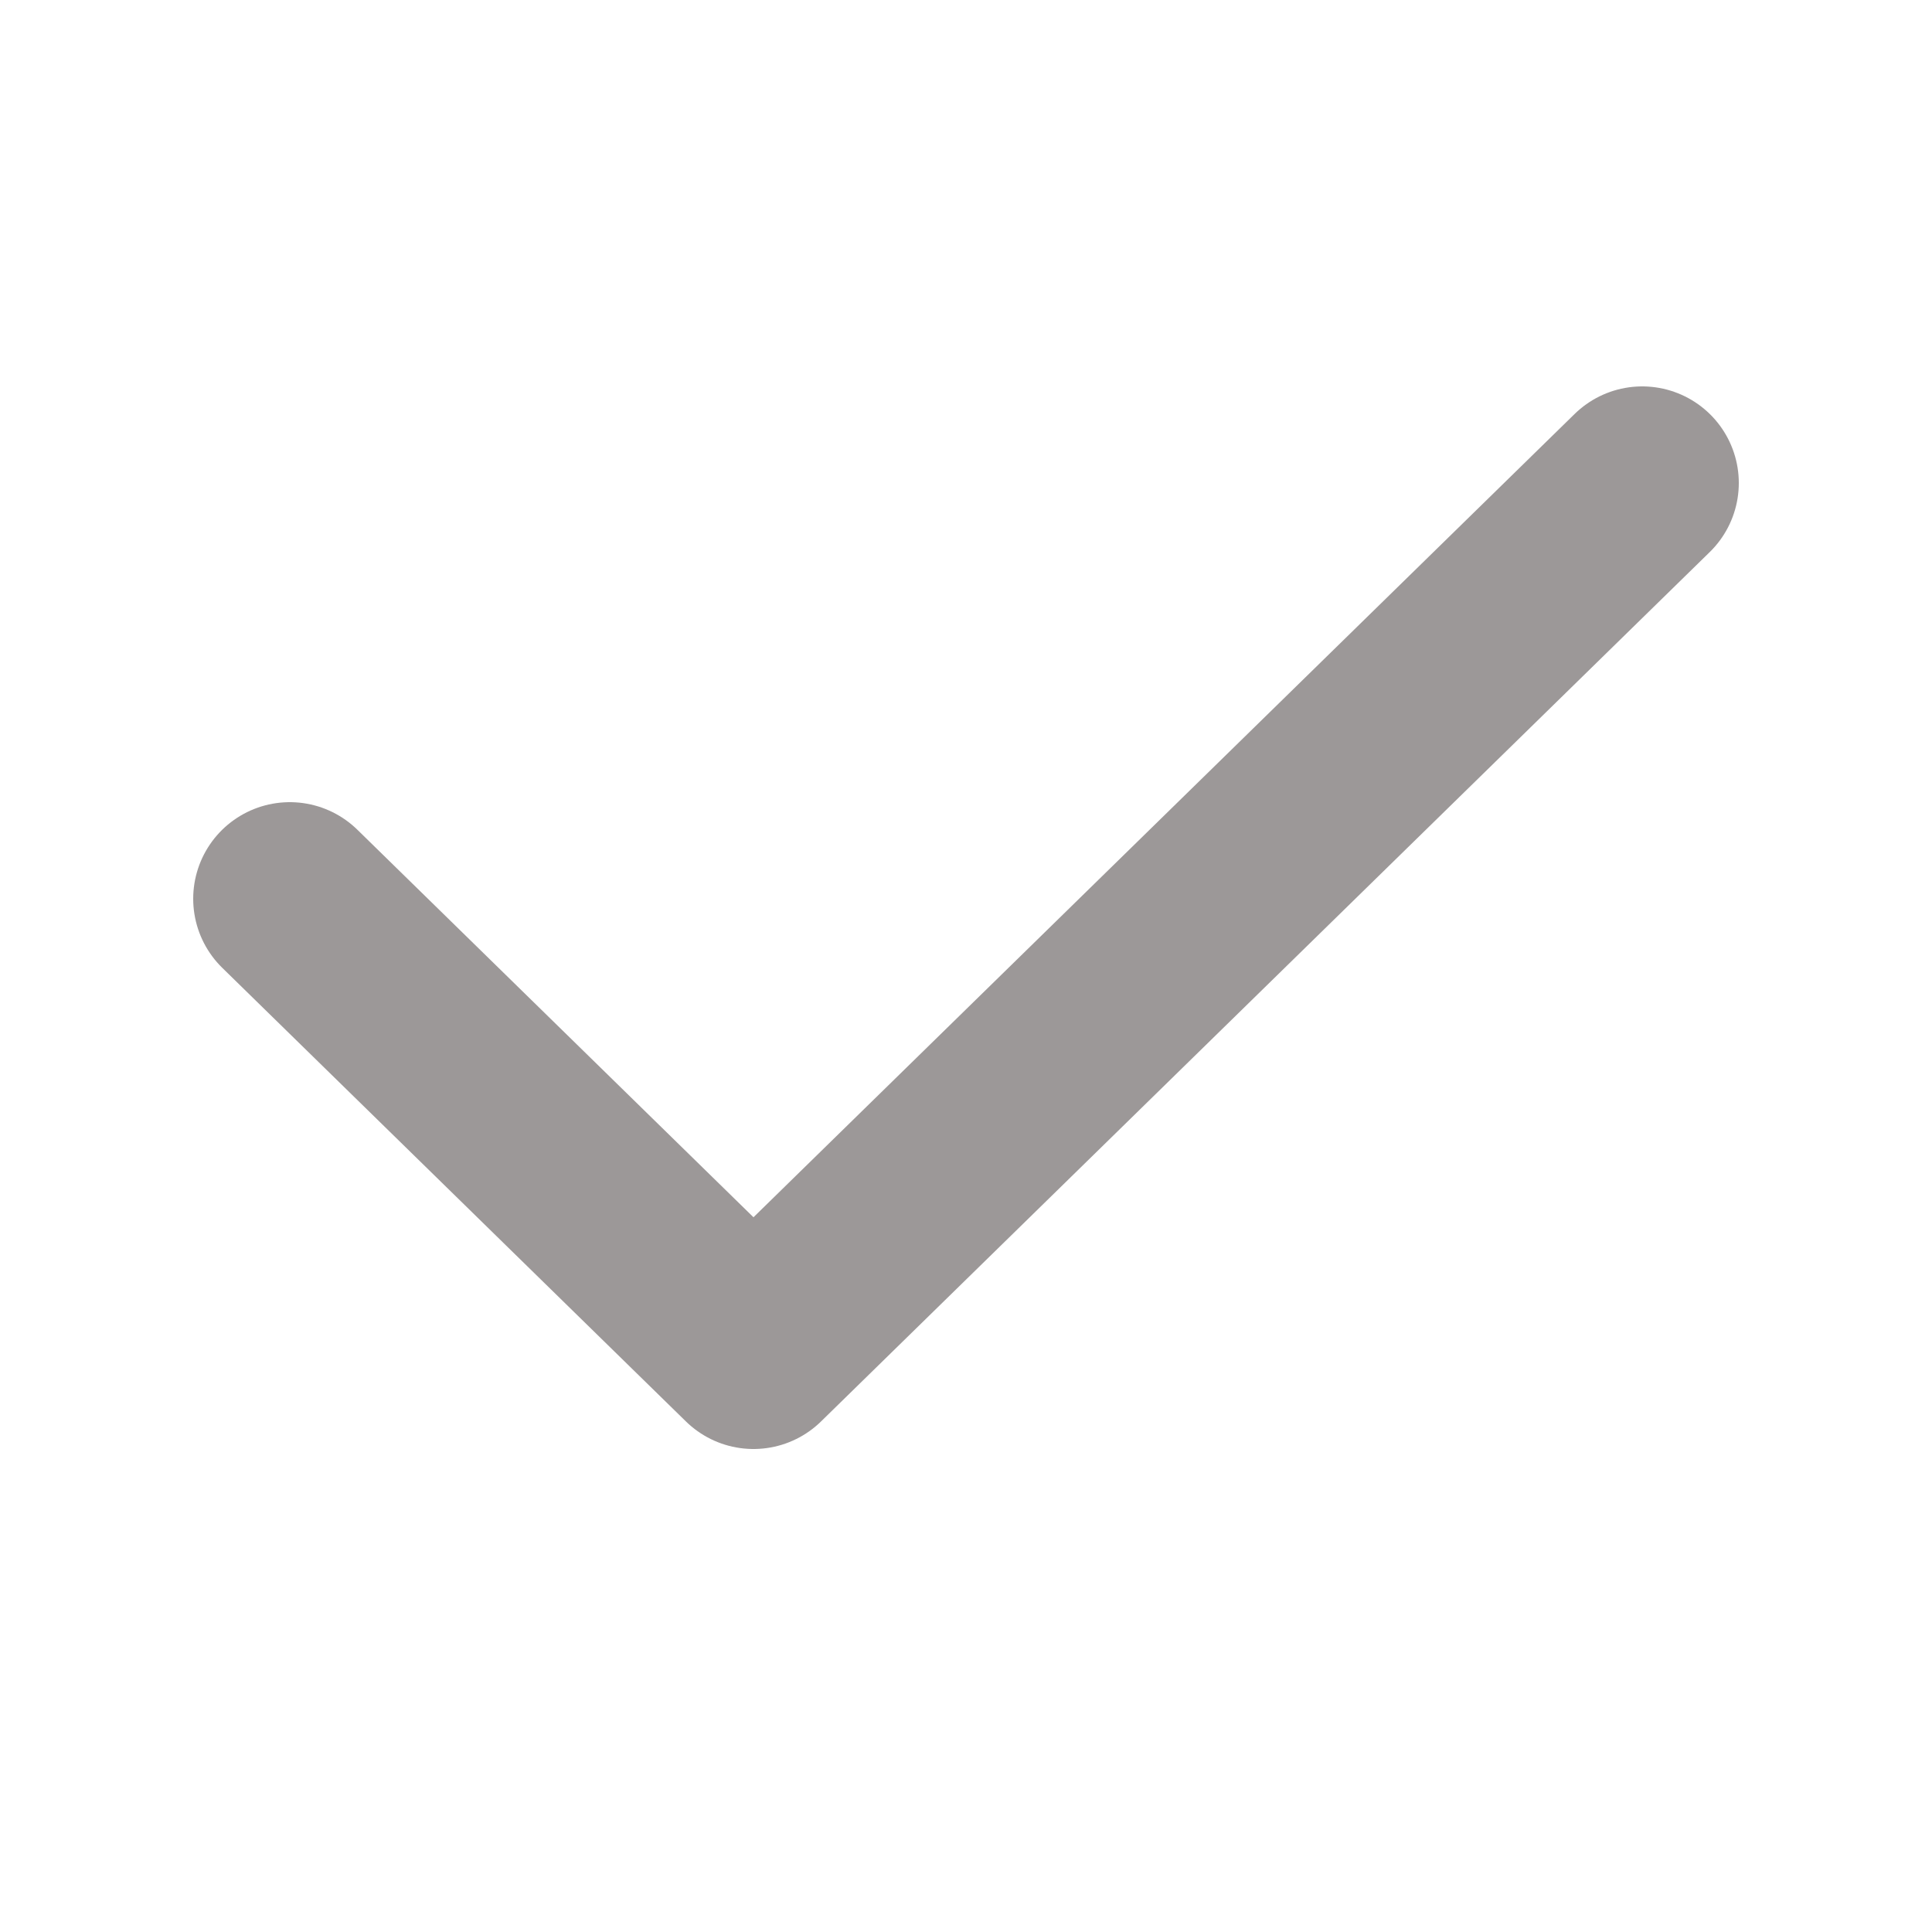
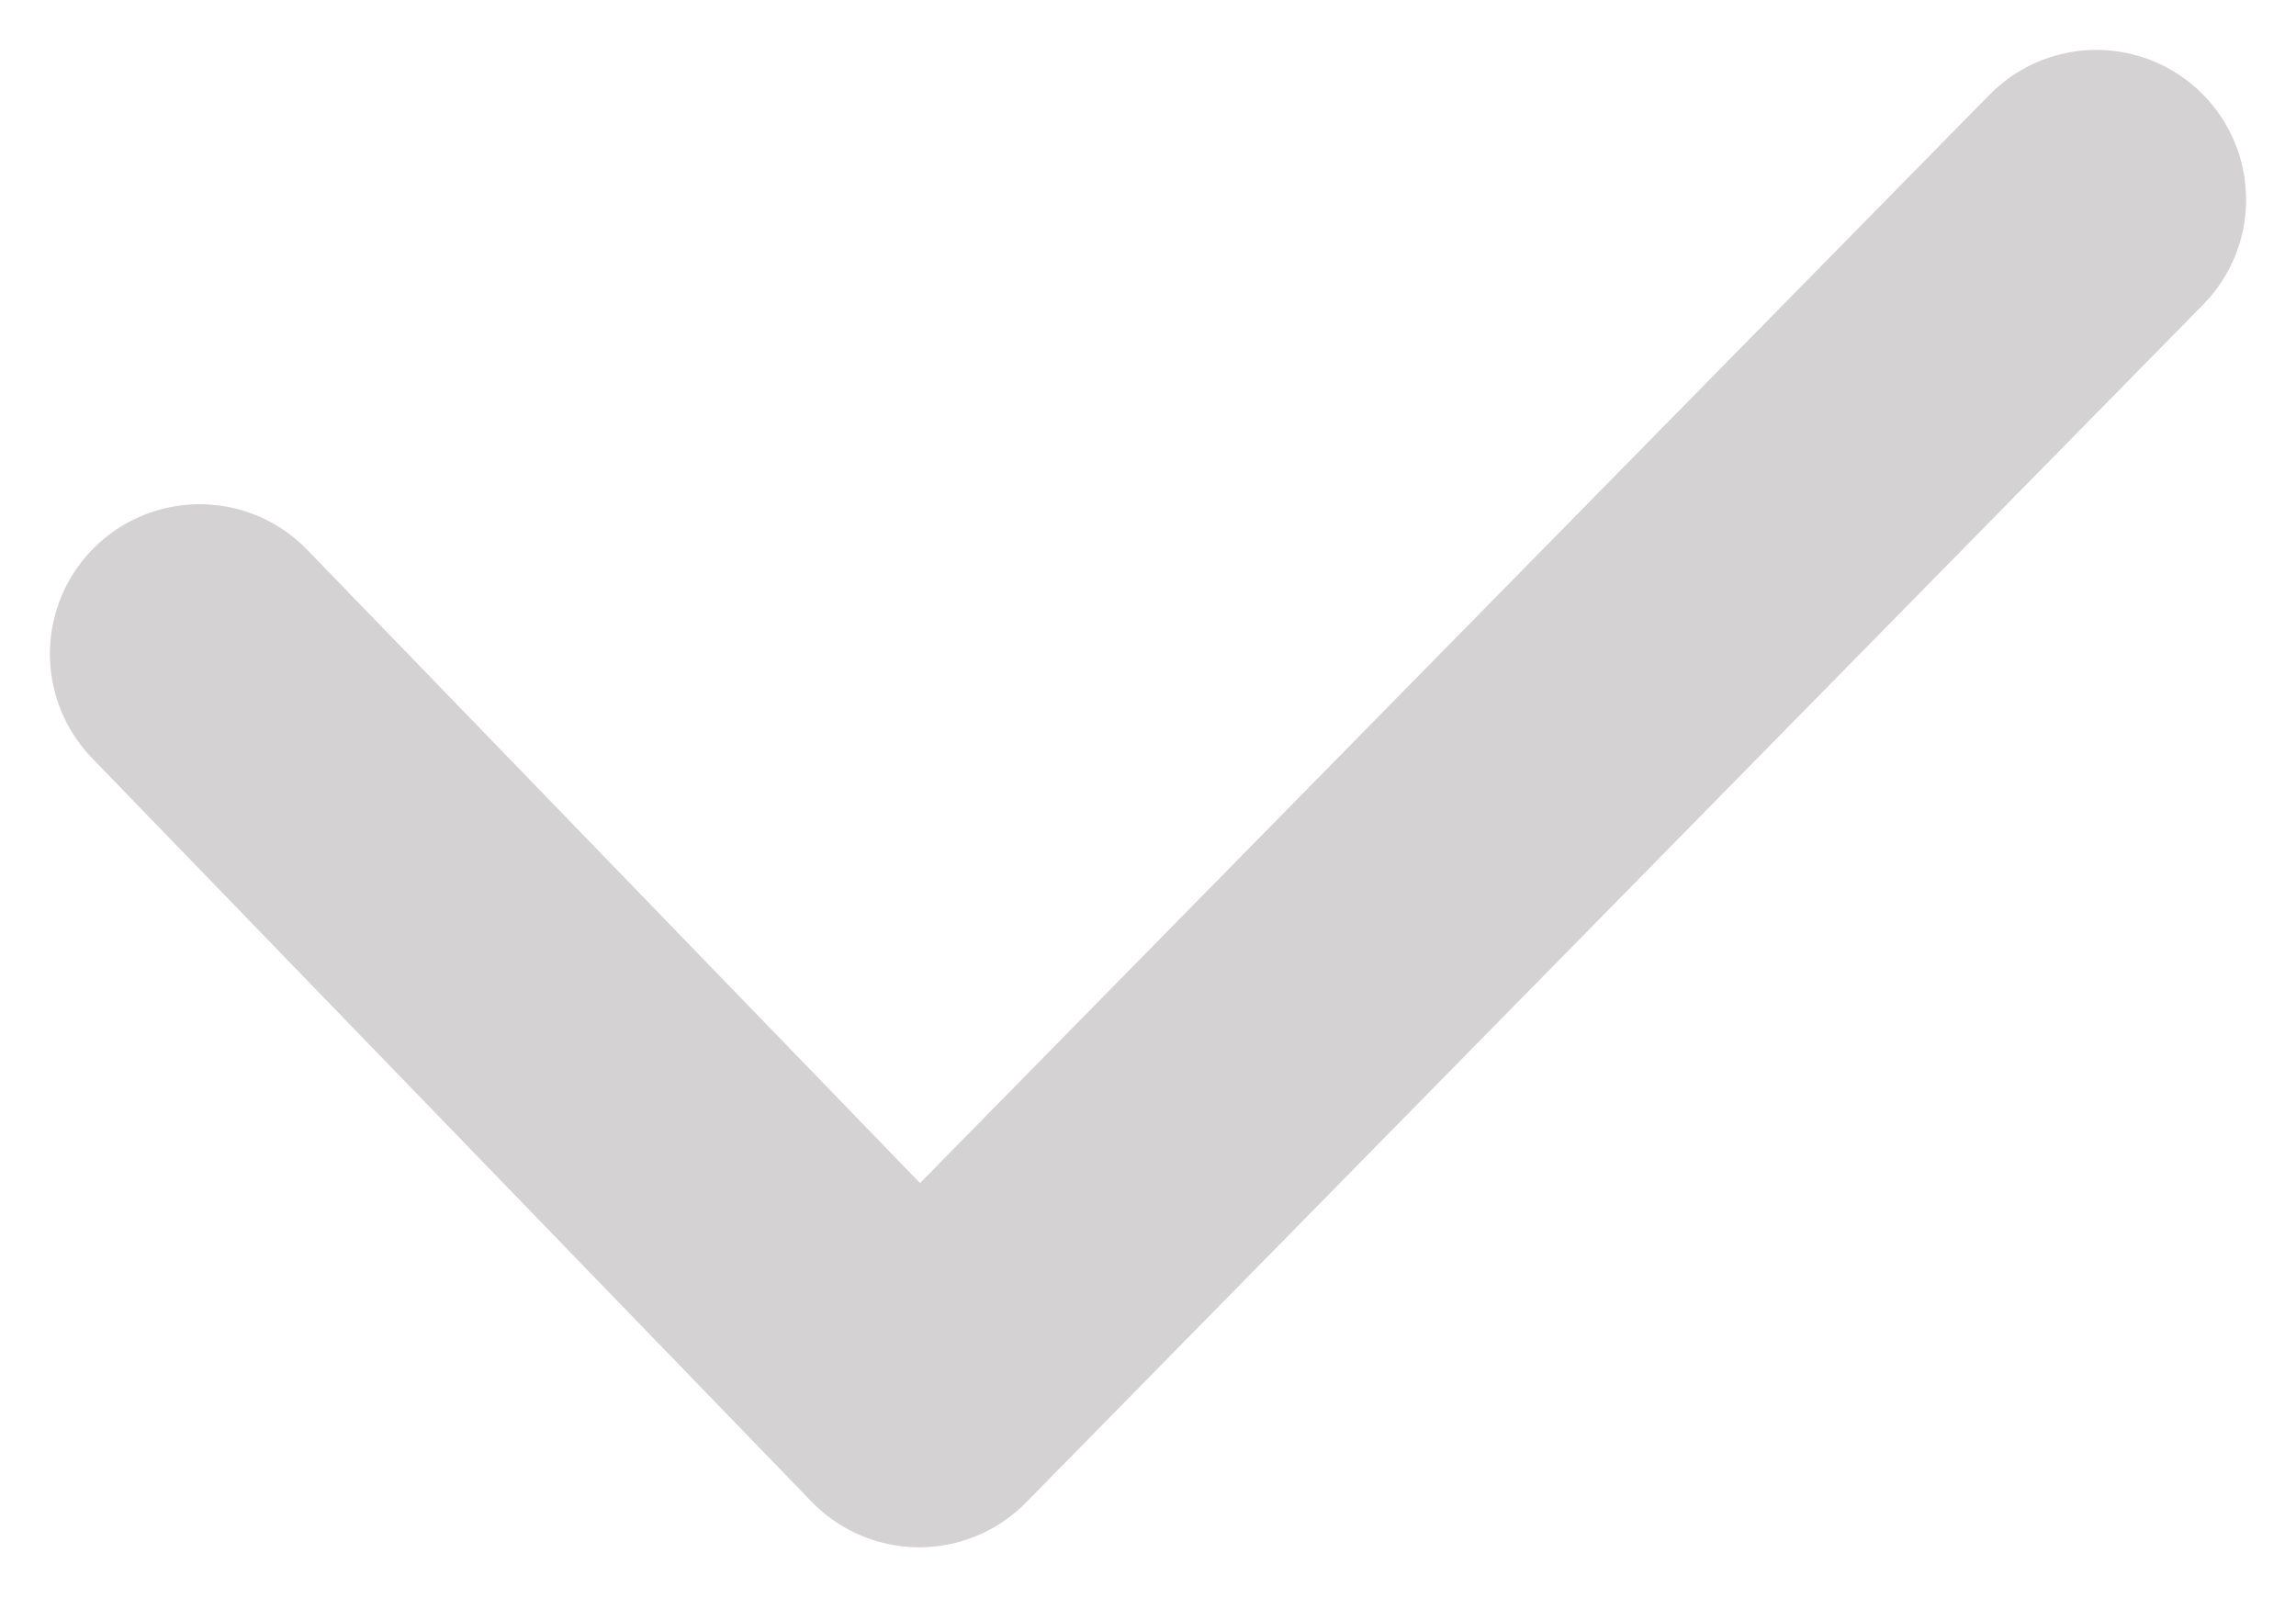
- <svg xmlns="http://www.w3.org/2000/svg" width="20" height="20" viewBox="0 0 20 20" fill="none">
-   <path d="M3 9.304L7.8 14L17 5" stroke="#9C9898" stroke-width="2" stroke-linecap="round" stroke-linejoin="round" />
+ <svg xmlns="http://www.w3.org/2000/svg" width="23" height="16" viewBox="0 0 23 16" fill="none">
+   <path d="M2 6.551L9.208 14L21 2" stroke="#D4D2D2" stroke-width="3" stroke-linecap="round" stroke-linejoin="round" />
</svg>
